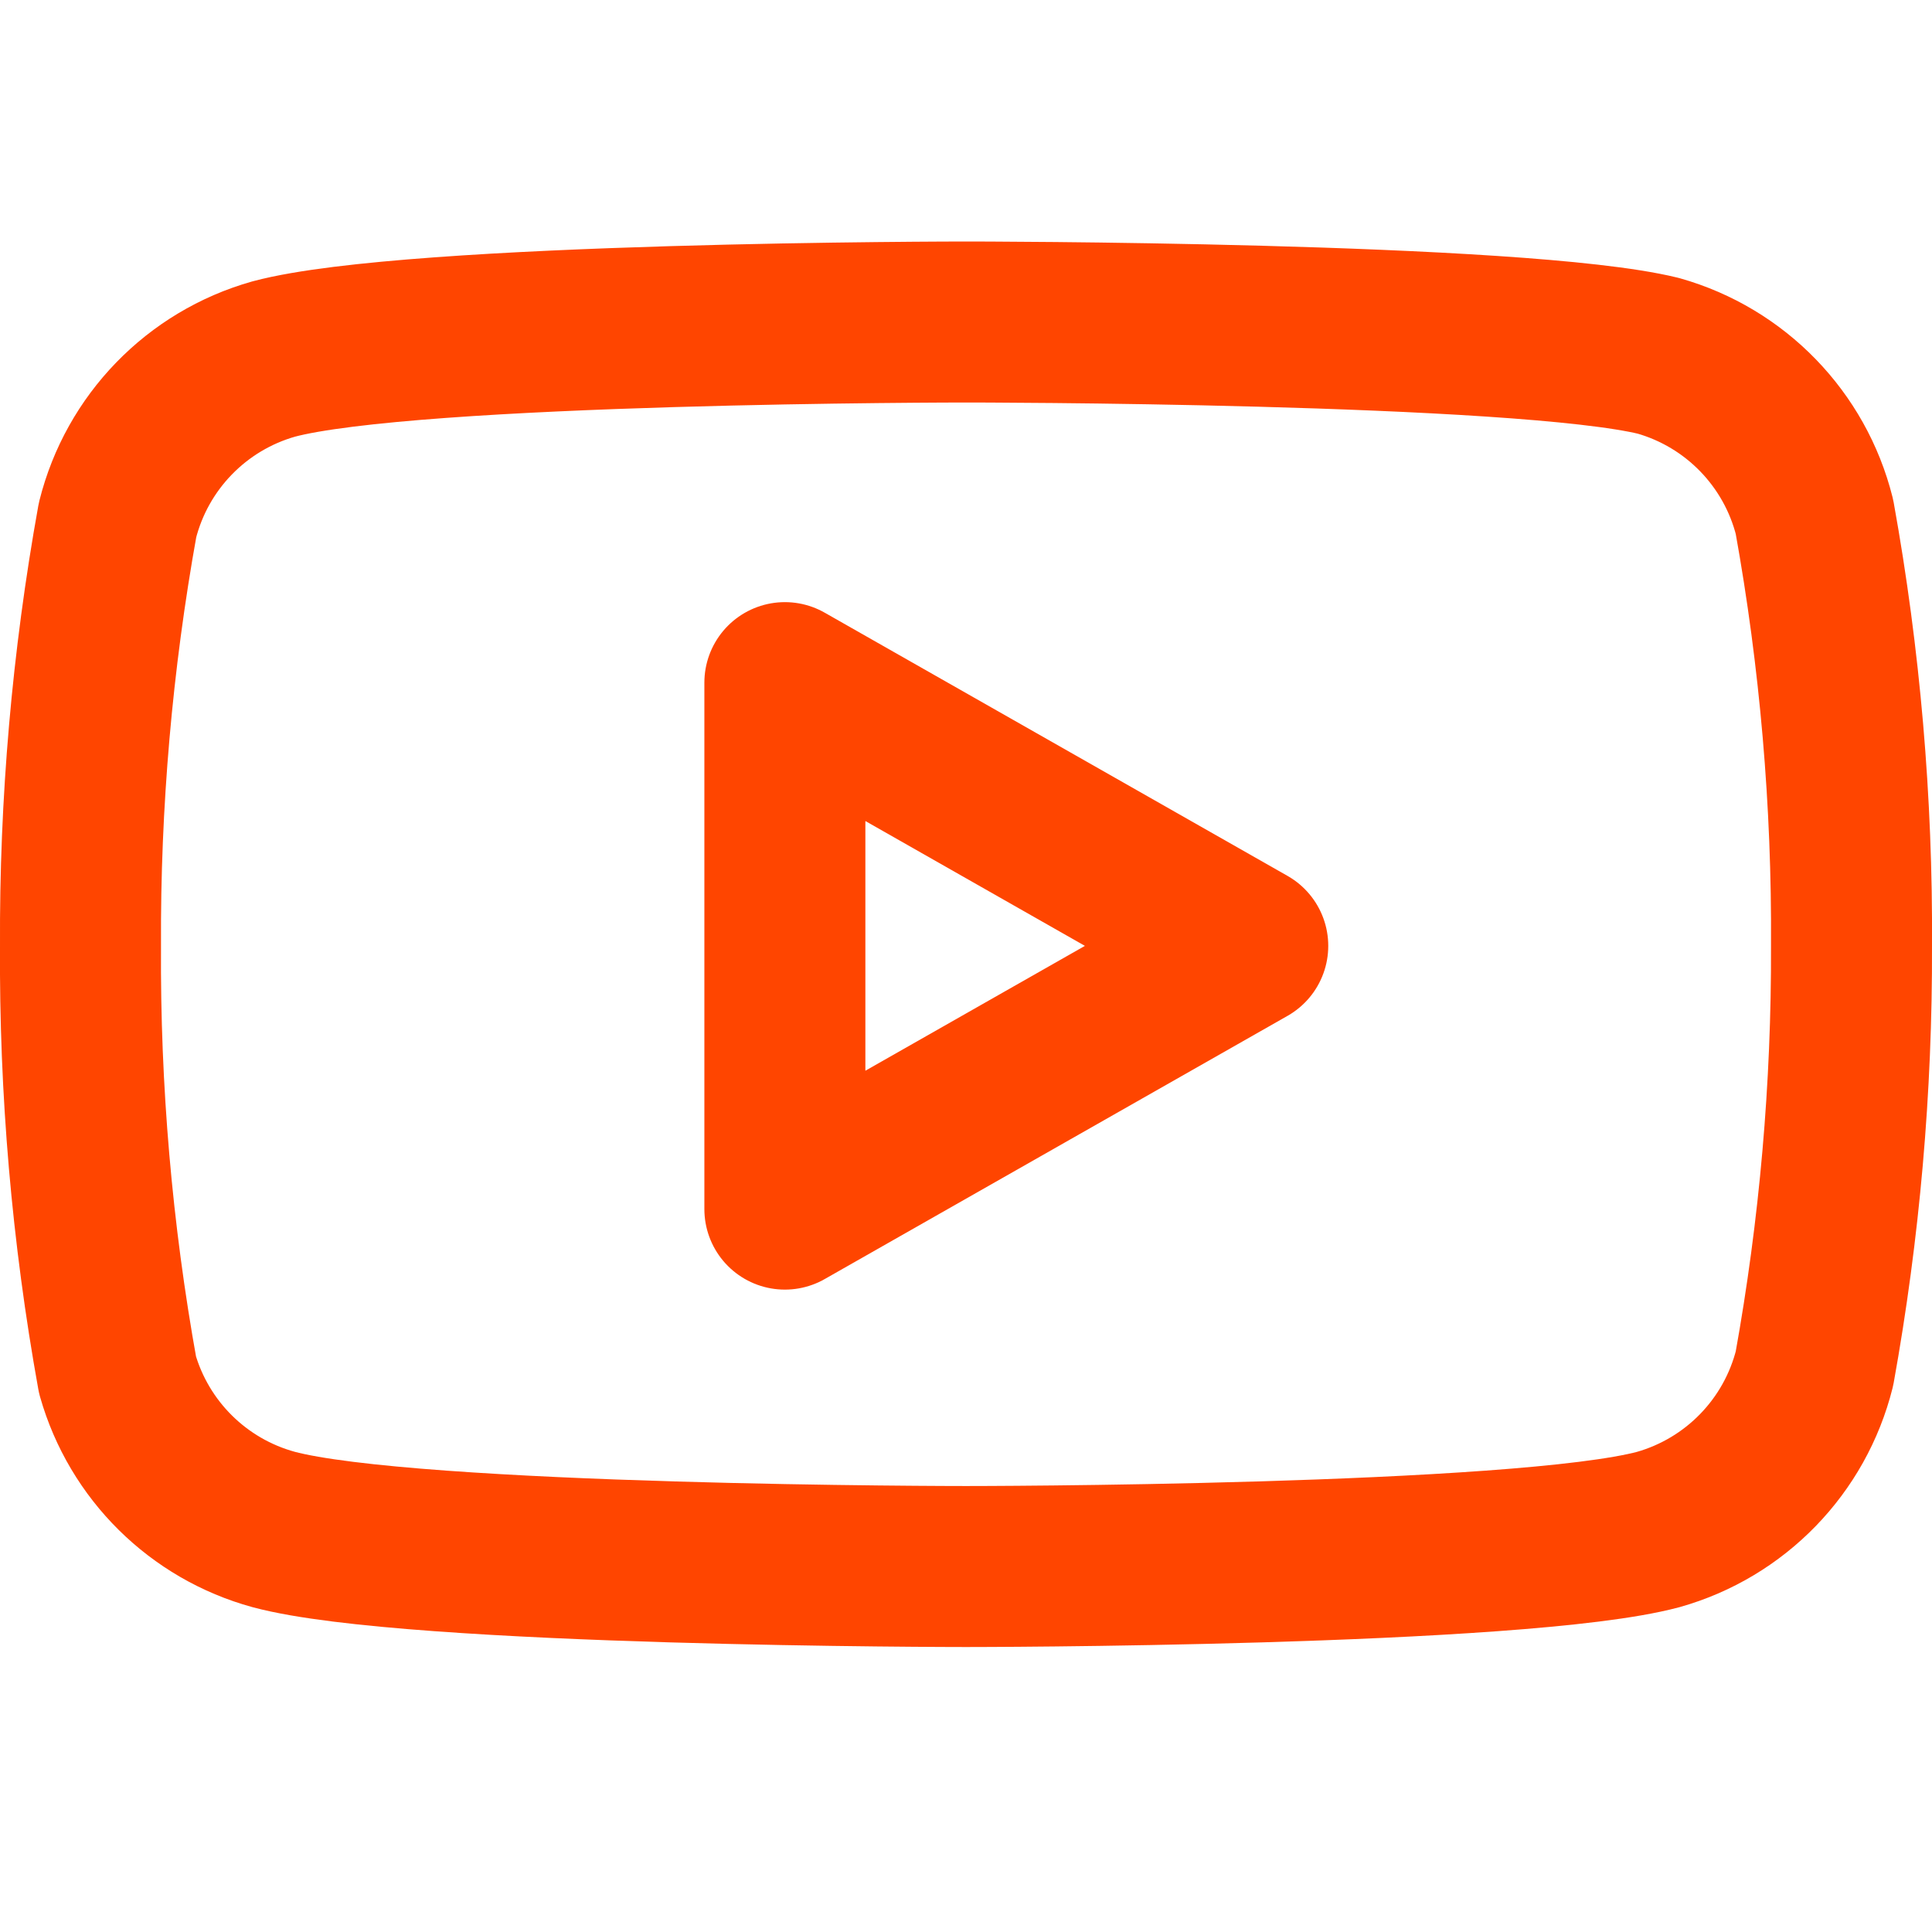
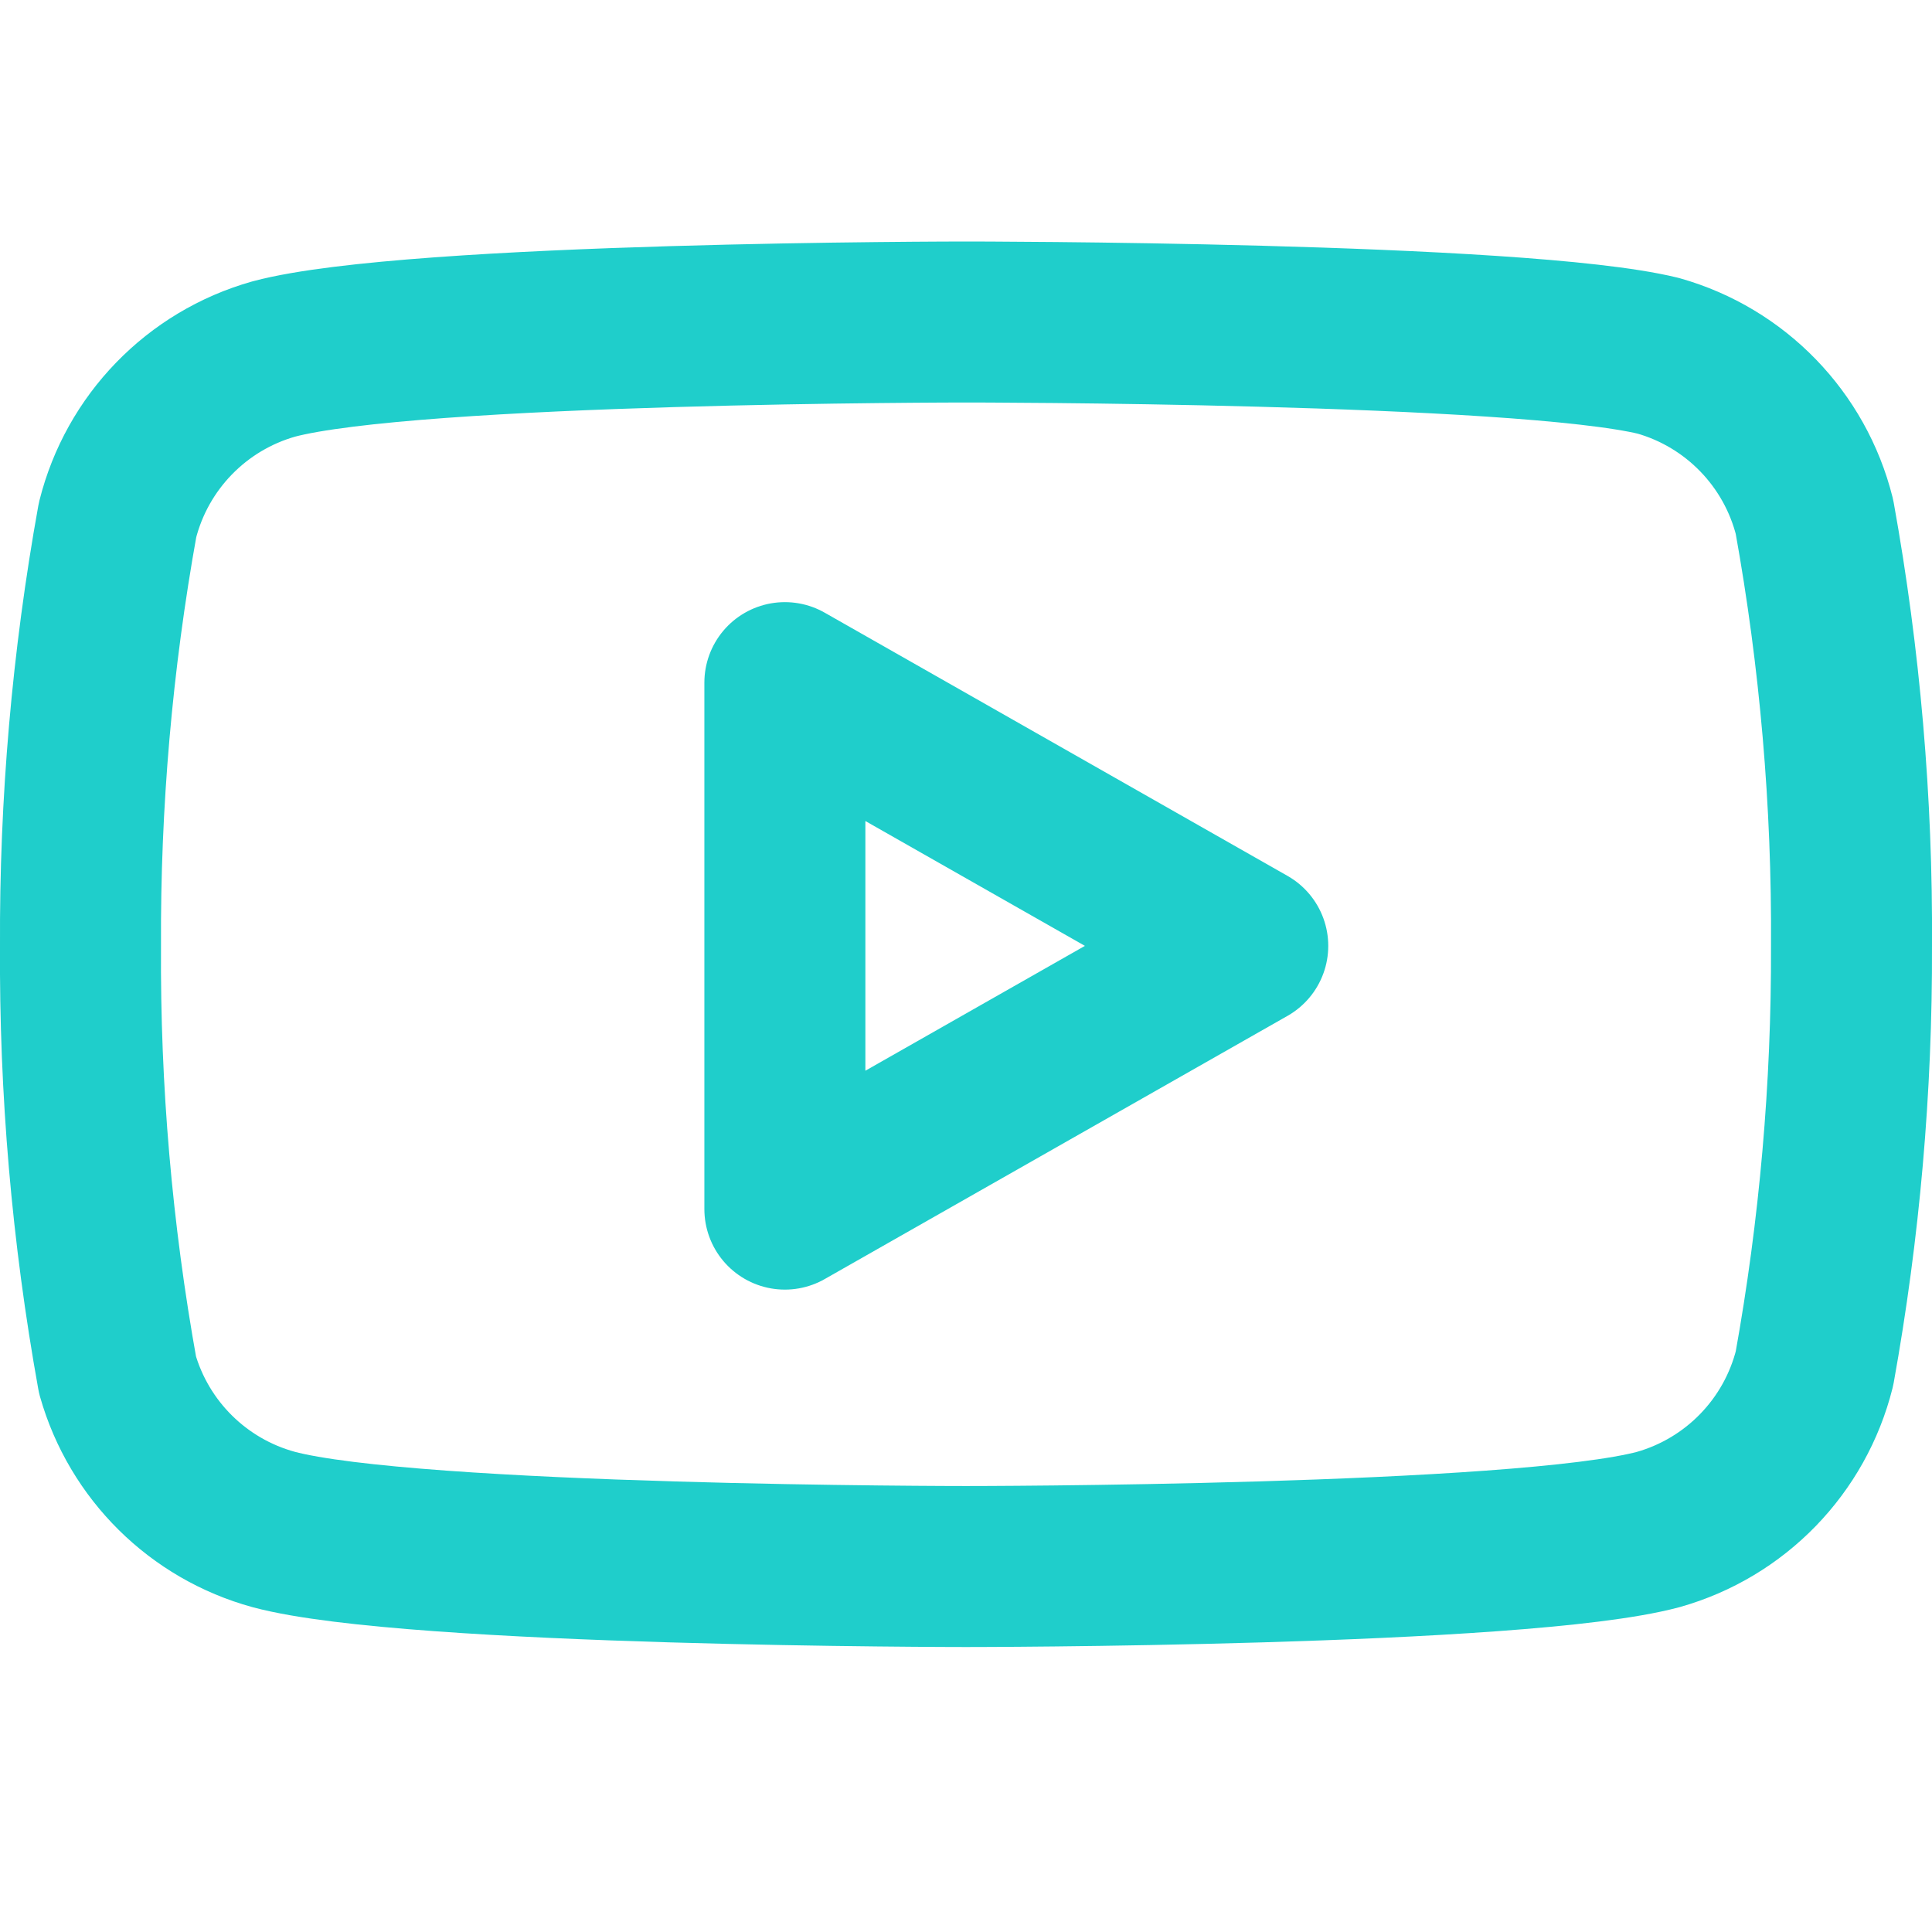
- <svg xmlns="http://www.w3.org/2000/svg" width="24" height="24" viewBox="0 0 24 24" fill="none" stroke="orangered" stroke-width="2" stroke-linecap="round" stroke-linejoin="round" class="feather feather-youtube">
+ <svg xmlns="http://www.w3.org/2000/svg" width="24" height="24" viewBox="0 0 24 24" fill="none" stroke="#1FCECB" stroke-width="2" stroke-linecap="round" stroke-linejoin="round" class="feather feather-youtube">
  <path d="M22.54 6.42a2.78 2.78 0 0 0-1.94-2C18.88 4 12 4 12 4s-6.88 0-8.6.46a2.78 2.78 0 0 0-1.94 2A29 29 0 0 0 1 11.75a29 29 0 0 0 .46 5.33A2.78 2.78 0 0 0 3.4 19c1.72.46 8.6.46 8.6.46s6.88 0 8.6-.46a2.78 2.78 0 0 0 1.94-2 29 29 0 0 0 .46-5.25 29 29 0 0 0-.46-5.33z" />
  <polygon points="9.75 15.02 15.5 11.75 9.75 8.48 9.75 15.02" />
</svg>
